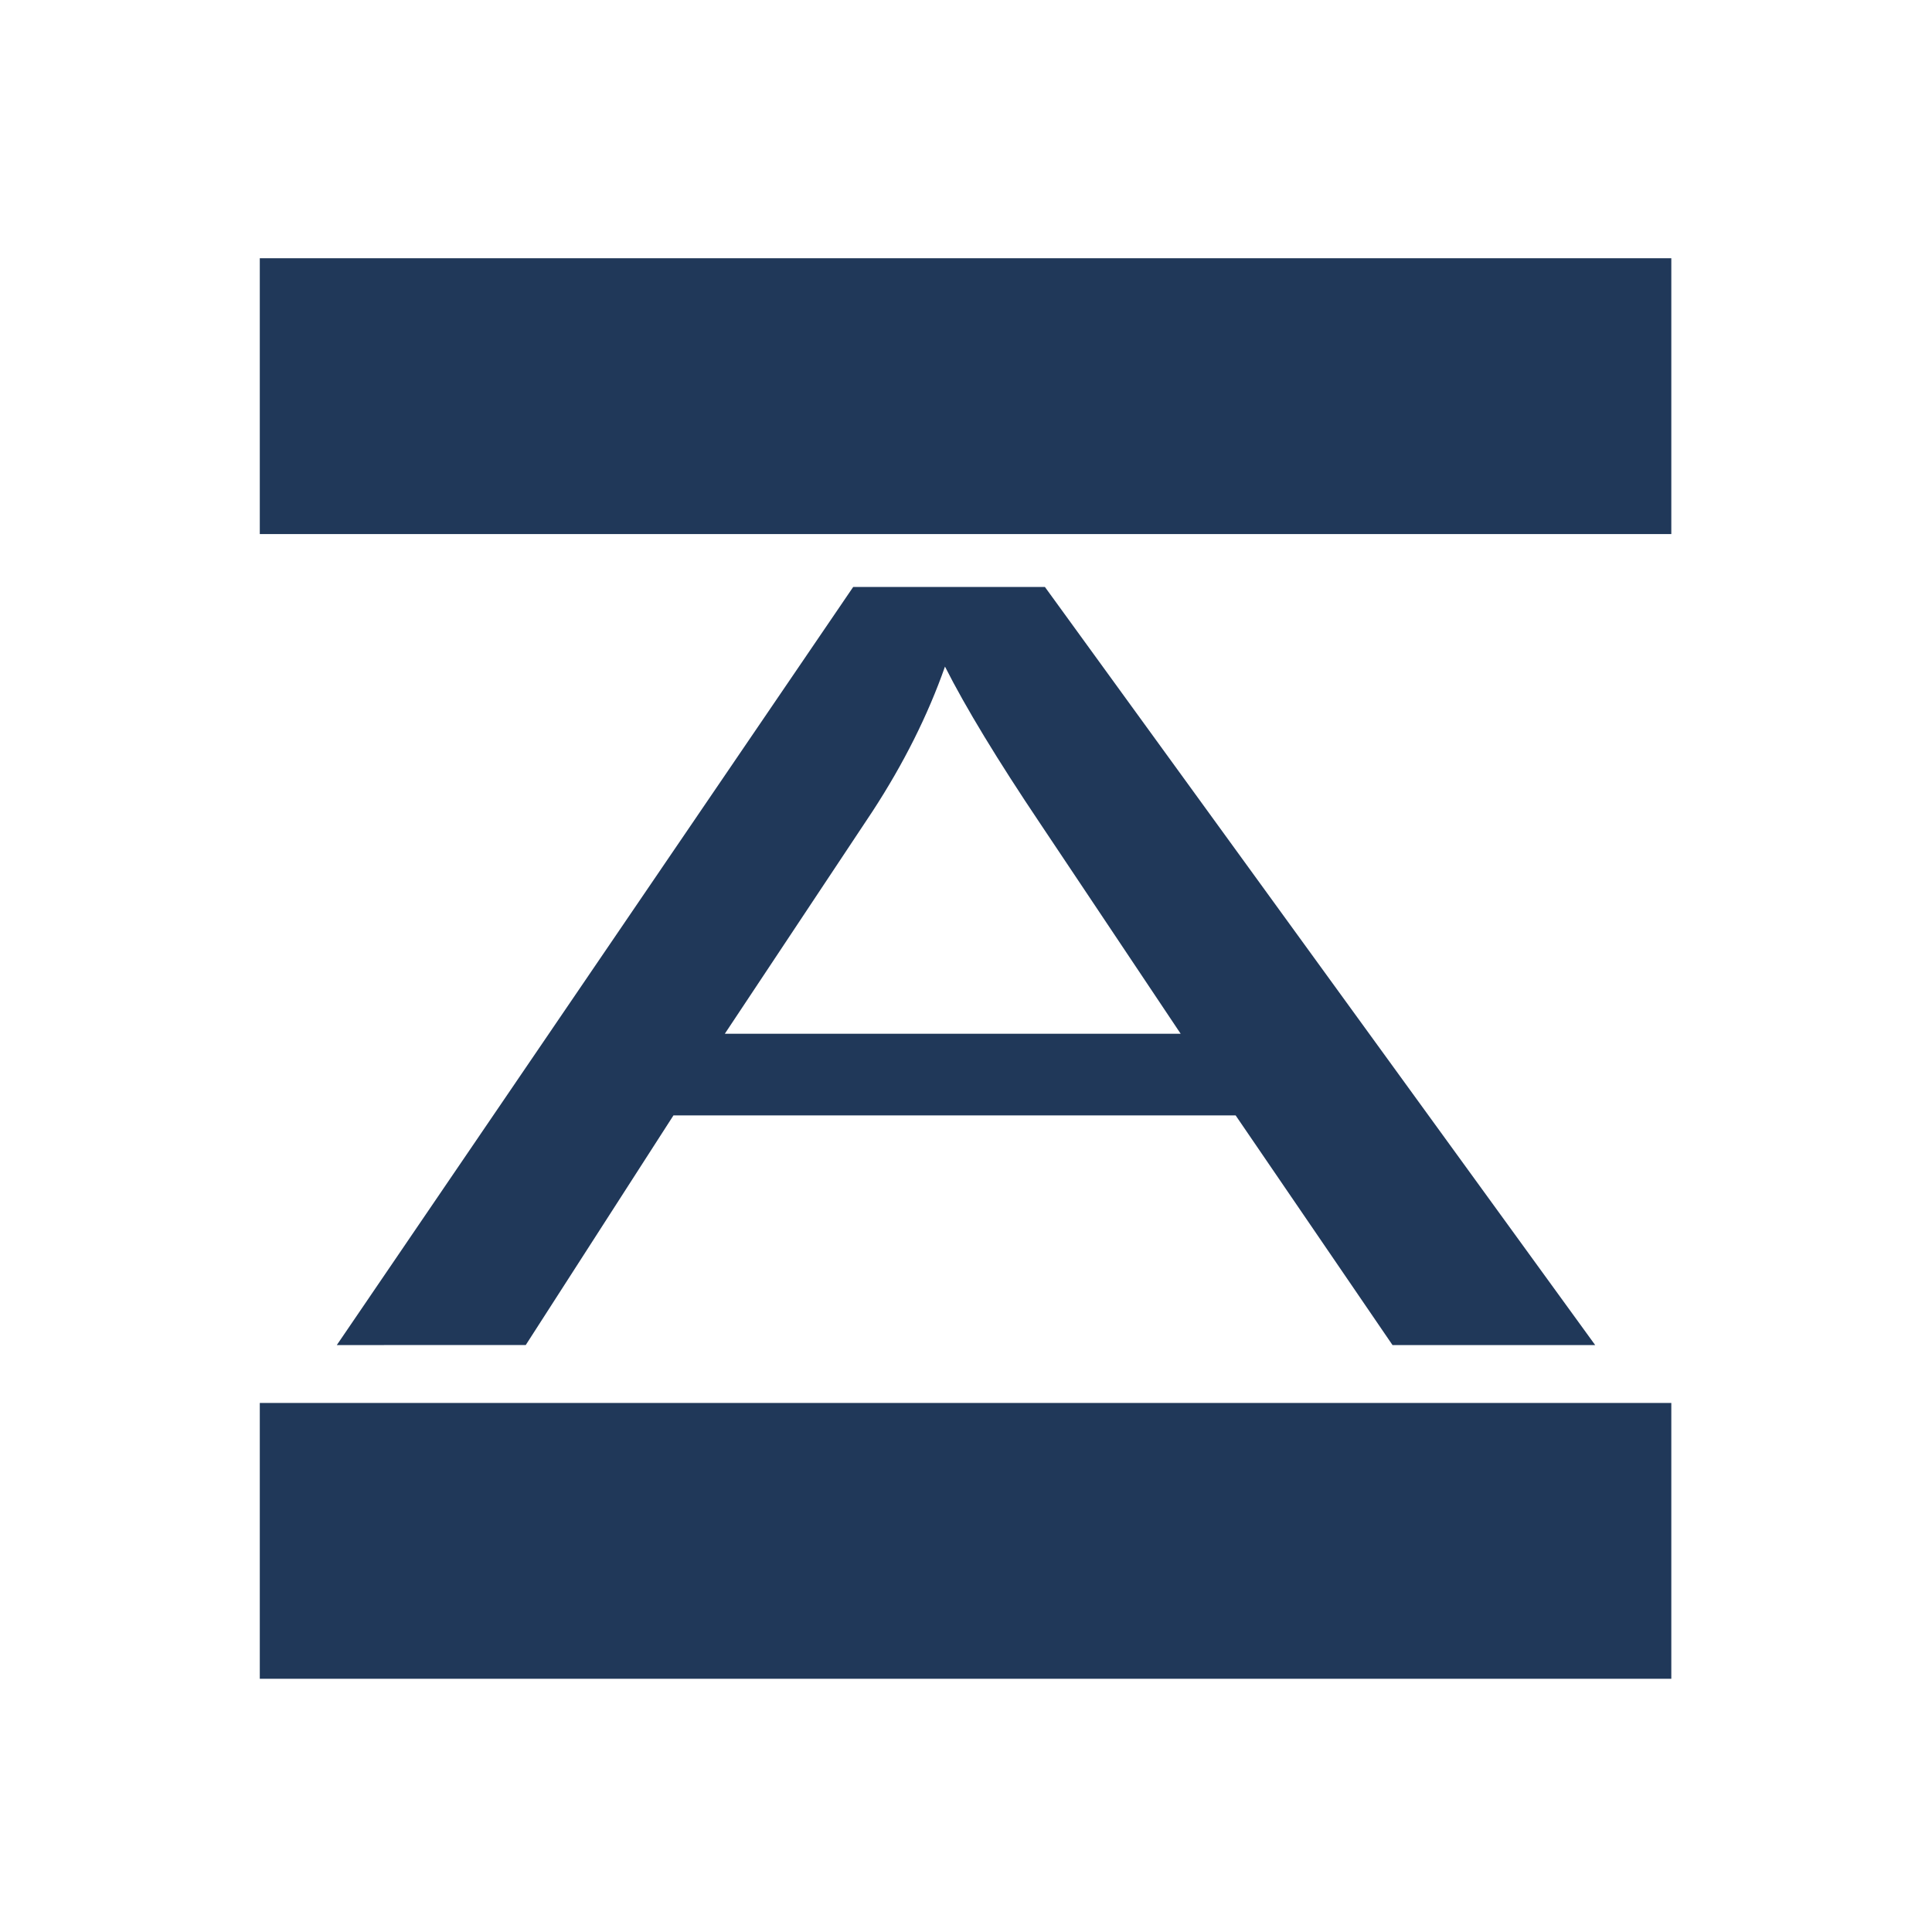
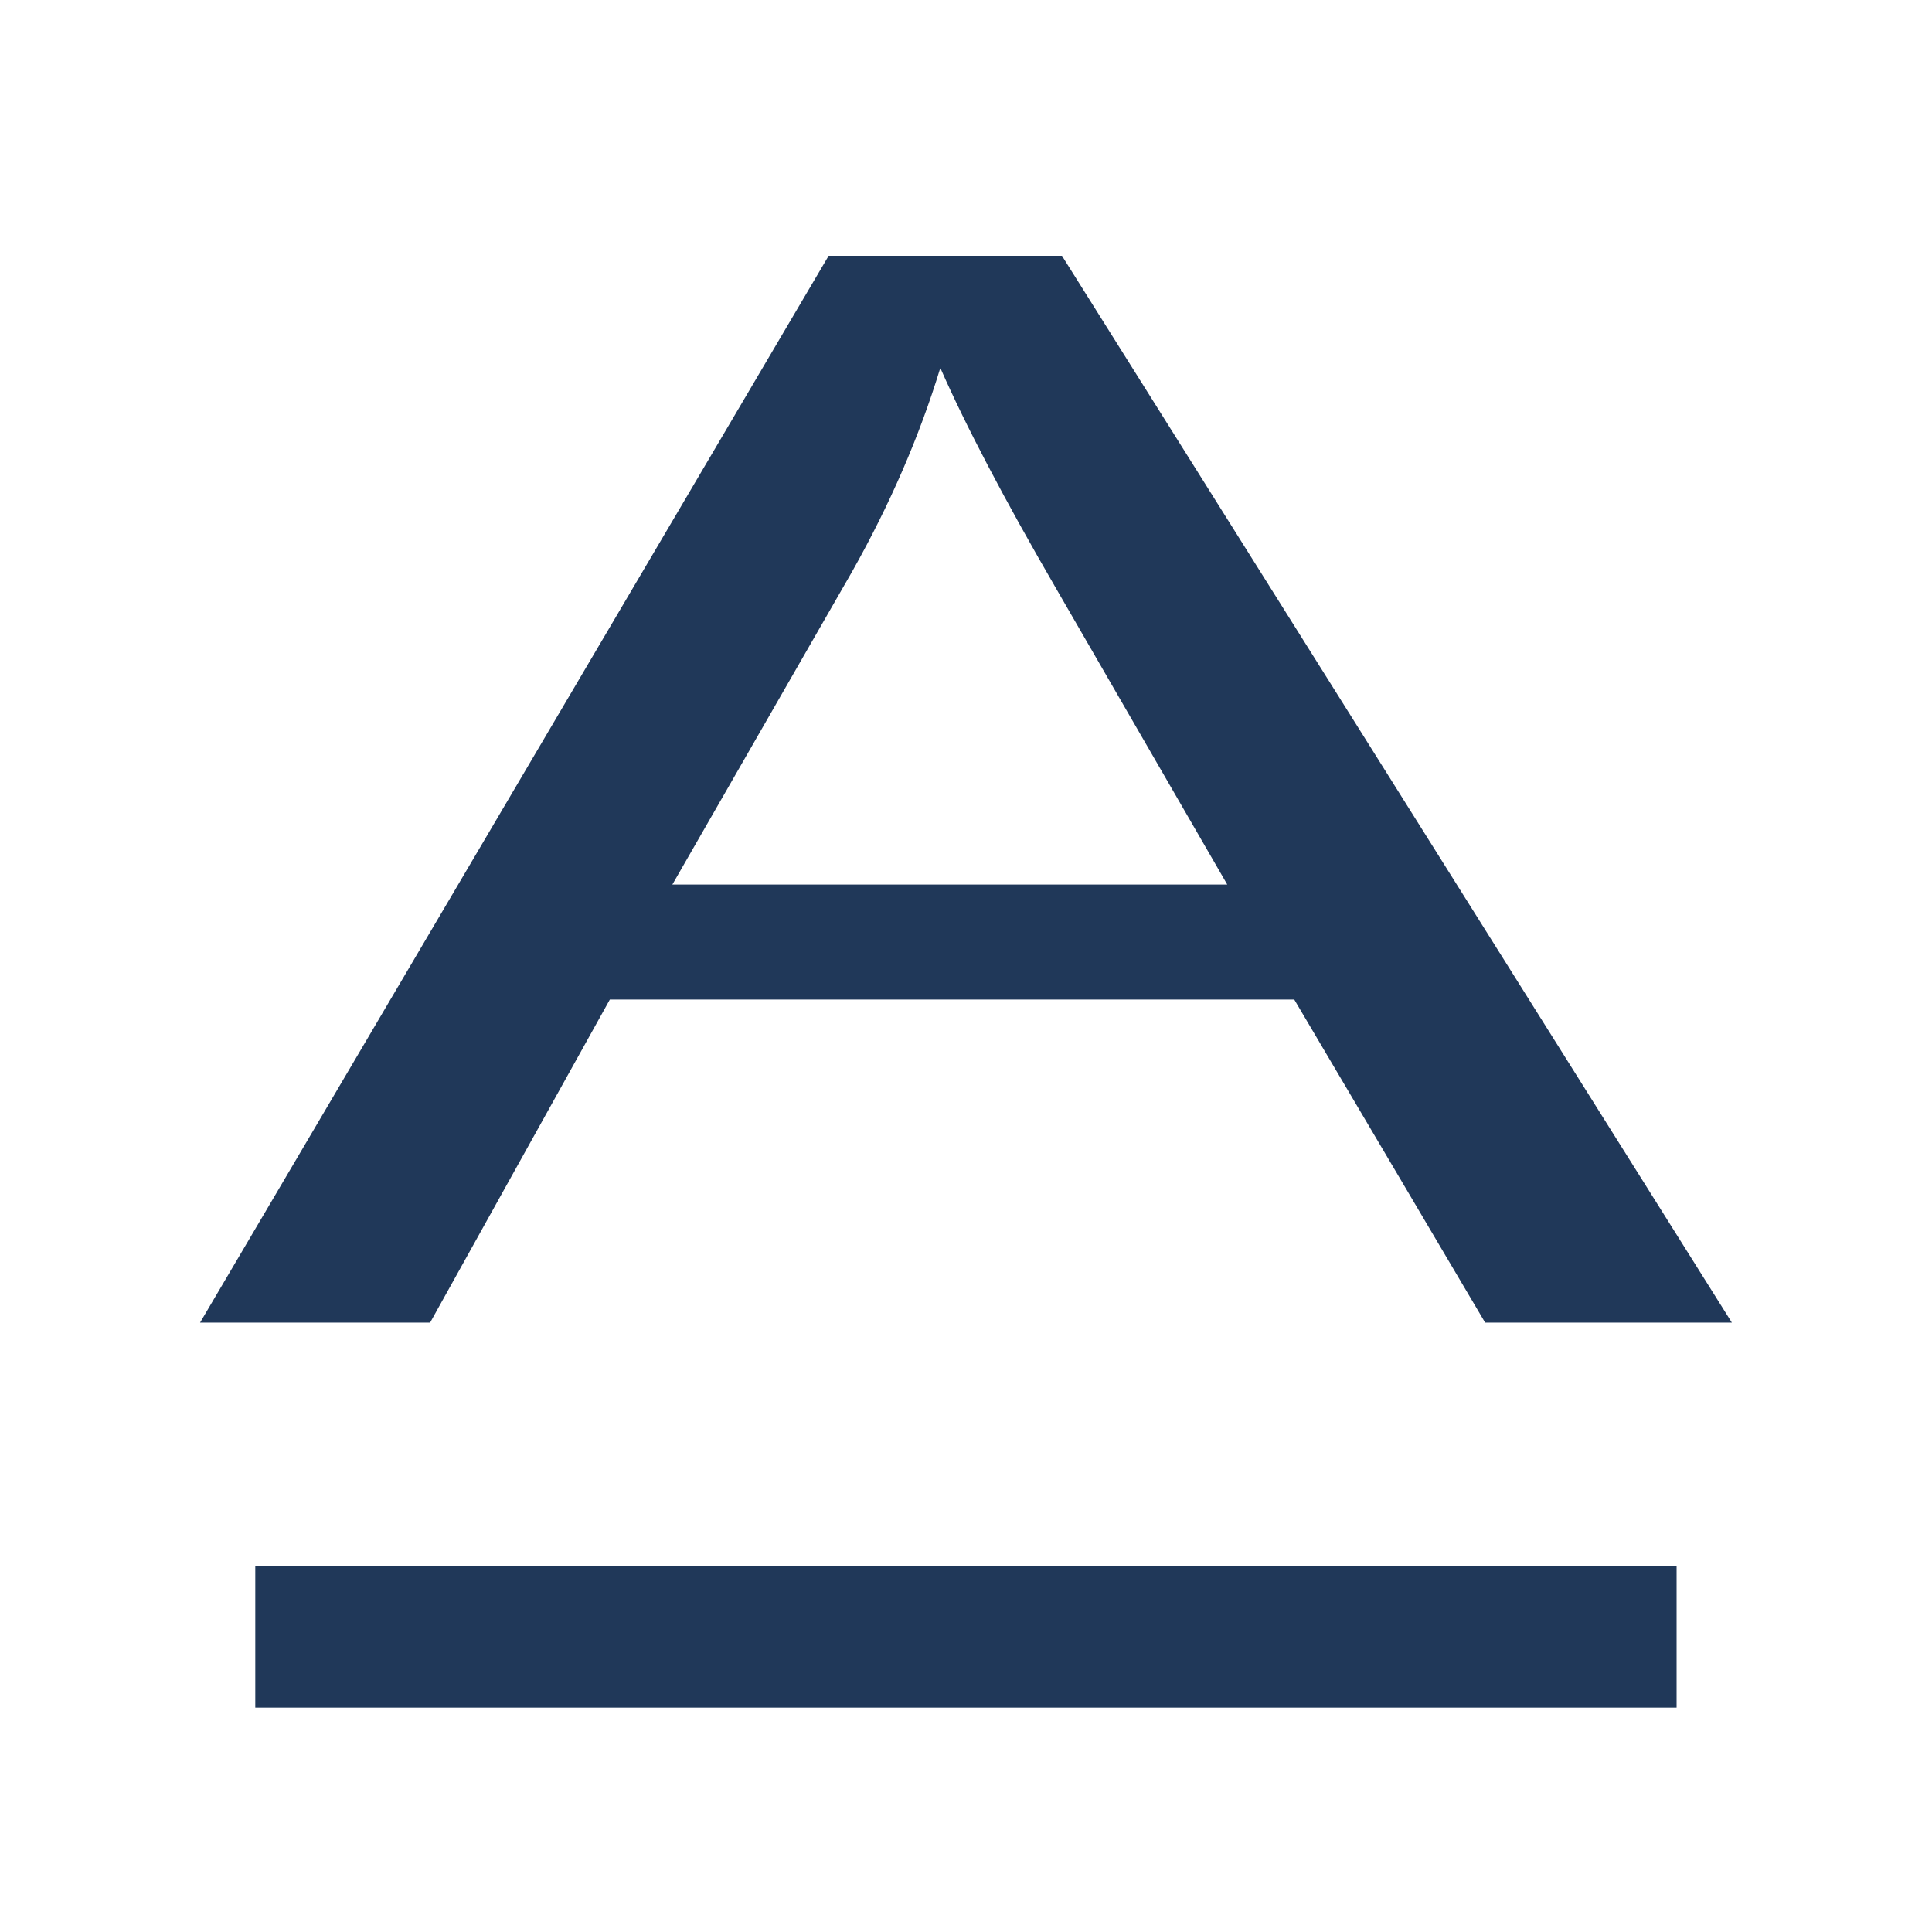
<svg xmlns="http://www.w3.org/2000/svg" width="30mm" height="30mm" viewBox="0 0 30 30" version="1.1" id="svg1" xml:space="preserve">
  <defs id="defs1" />
  <g id="g21" style="display:inline">
-     <rect style="fill:#203859;fill-opacity:1;stroke-width:0.845;stroke-linejoin:bevel" id="rect25" width="4.283" height="21.918" x="4.01" y="-25.952" transform="rotate(90)" />
-     <rect style="display:inline;fill:#203859;fill-opacity:1;stroke-width:0.845;stroke-linejoin:bevel" id="rect26" width="4.283" height="21.918" x="21.785" y="-25.952" transform="rotate(90)" />
-     <path style="font-size:21.902px;line-height:1.2;font-family:Arial;-inkscape-font-specification:'Arial, @opsz=32,wght=300';font-variation-settings:'opsz' 32, 'wght' 300;text-orientation:upright;fill:#203859;stroke-width:1.027;paint-order:markers stroke fill" d="m 3.927,27.816 6.021,-15.678 h 2.235 l 6.416,15.678 H 16.236 L 14.407,23.067 H 7.852 l -1.722,4.748 z m 4.524,-6.438 h 5.315 l -1.636,-4.342 q -0.749,-1.978 -1.112,-3.251 -0.299,1.508 -0.845,2.994 z" id="text26" transform="scale(1.33179,0.7508691)" aria-label="A" />
+     <path style="font-size:28.665px;line-height:1.2;font-family:Arial;-inkscape-font-specification:'Arial, @opsz=32,wght=300';font-variation-settings:'opsz' 32, 'wght' 300;text-orientation:upright;fill:#203859;stroke-width:1.344;paint-order:markers stroke fill" d="M 2.508,25.439 10.388,4.92 h 2.925 L 21.711,25.439 H 18.618 L 16.225,19.225 H 7.645 L 5.392,25.439 Z M 8.429,17.013 H 15.385 L 13.244,11.331 Q 12.264,8.741 11.788,7.076 11.396,9.049 10.682,10.995 Z" id="text23" transform="scale(1.238653,0.8073286)" aria-label="A" />
+     <rect style="display:inline;fill:#203859;fill-opacity:1;stroke:none;stroke-width:2.558;stroke-linejoin:bevel" id="rect24" width="22.07" height="2.2" x="3.964" y="24.316" ry="0" />
  </g>
</svg>
